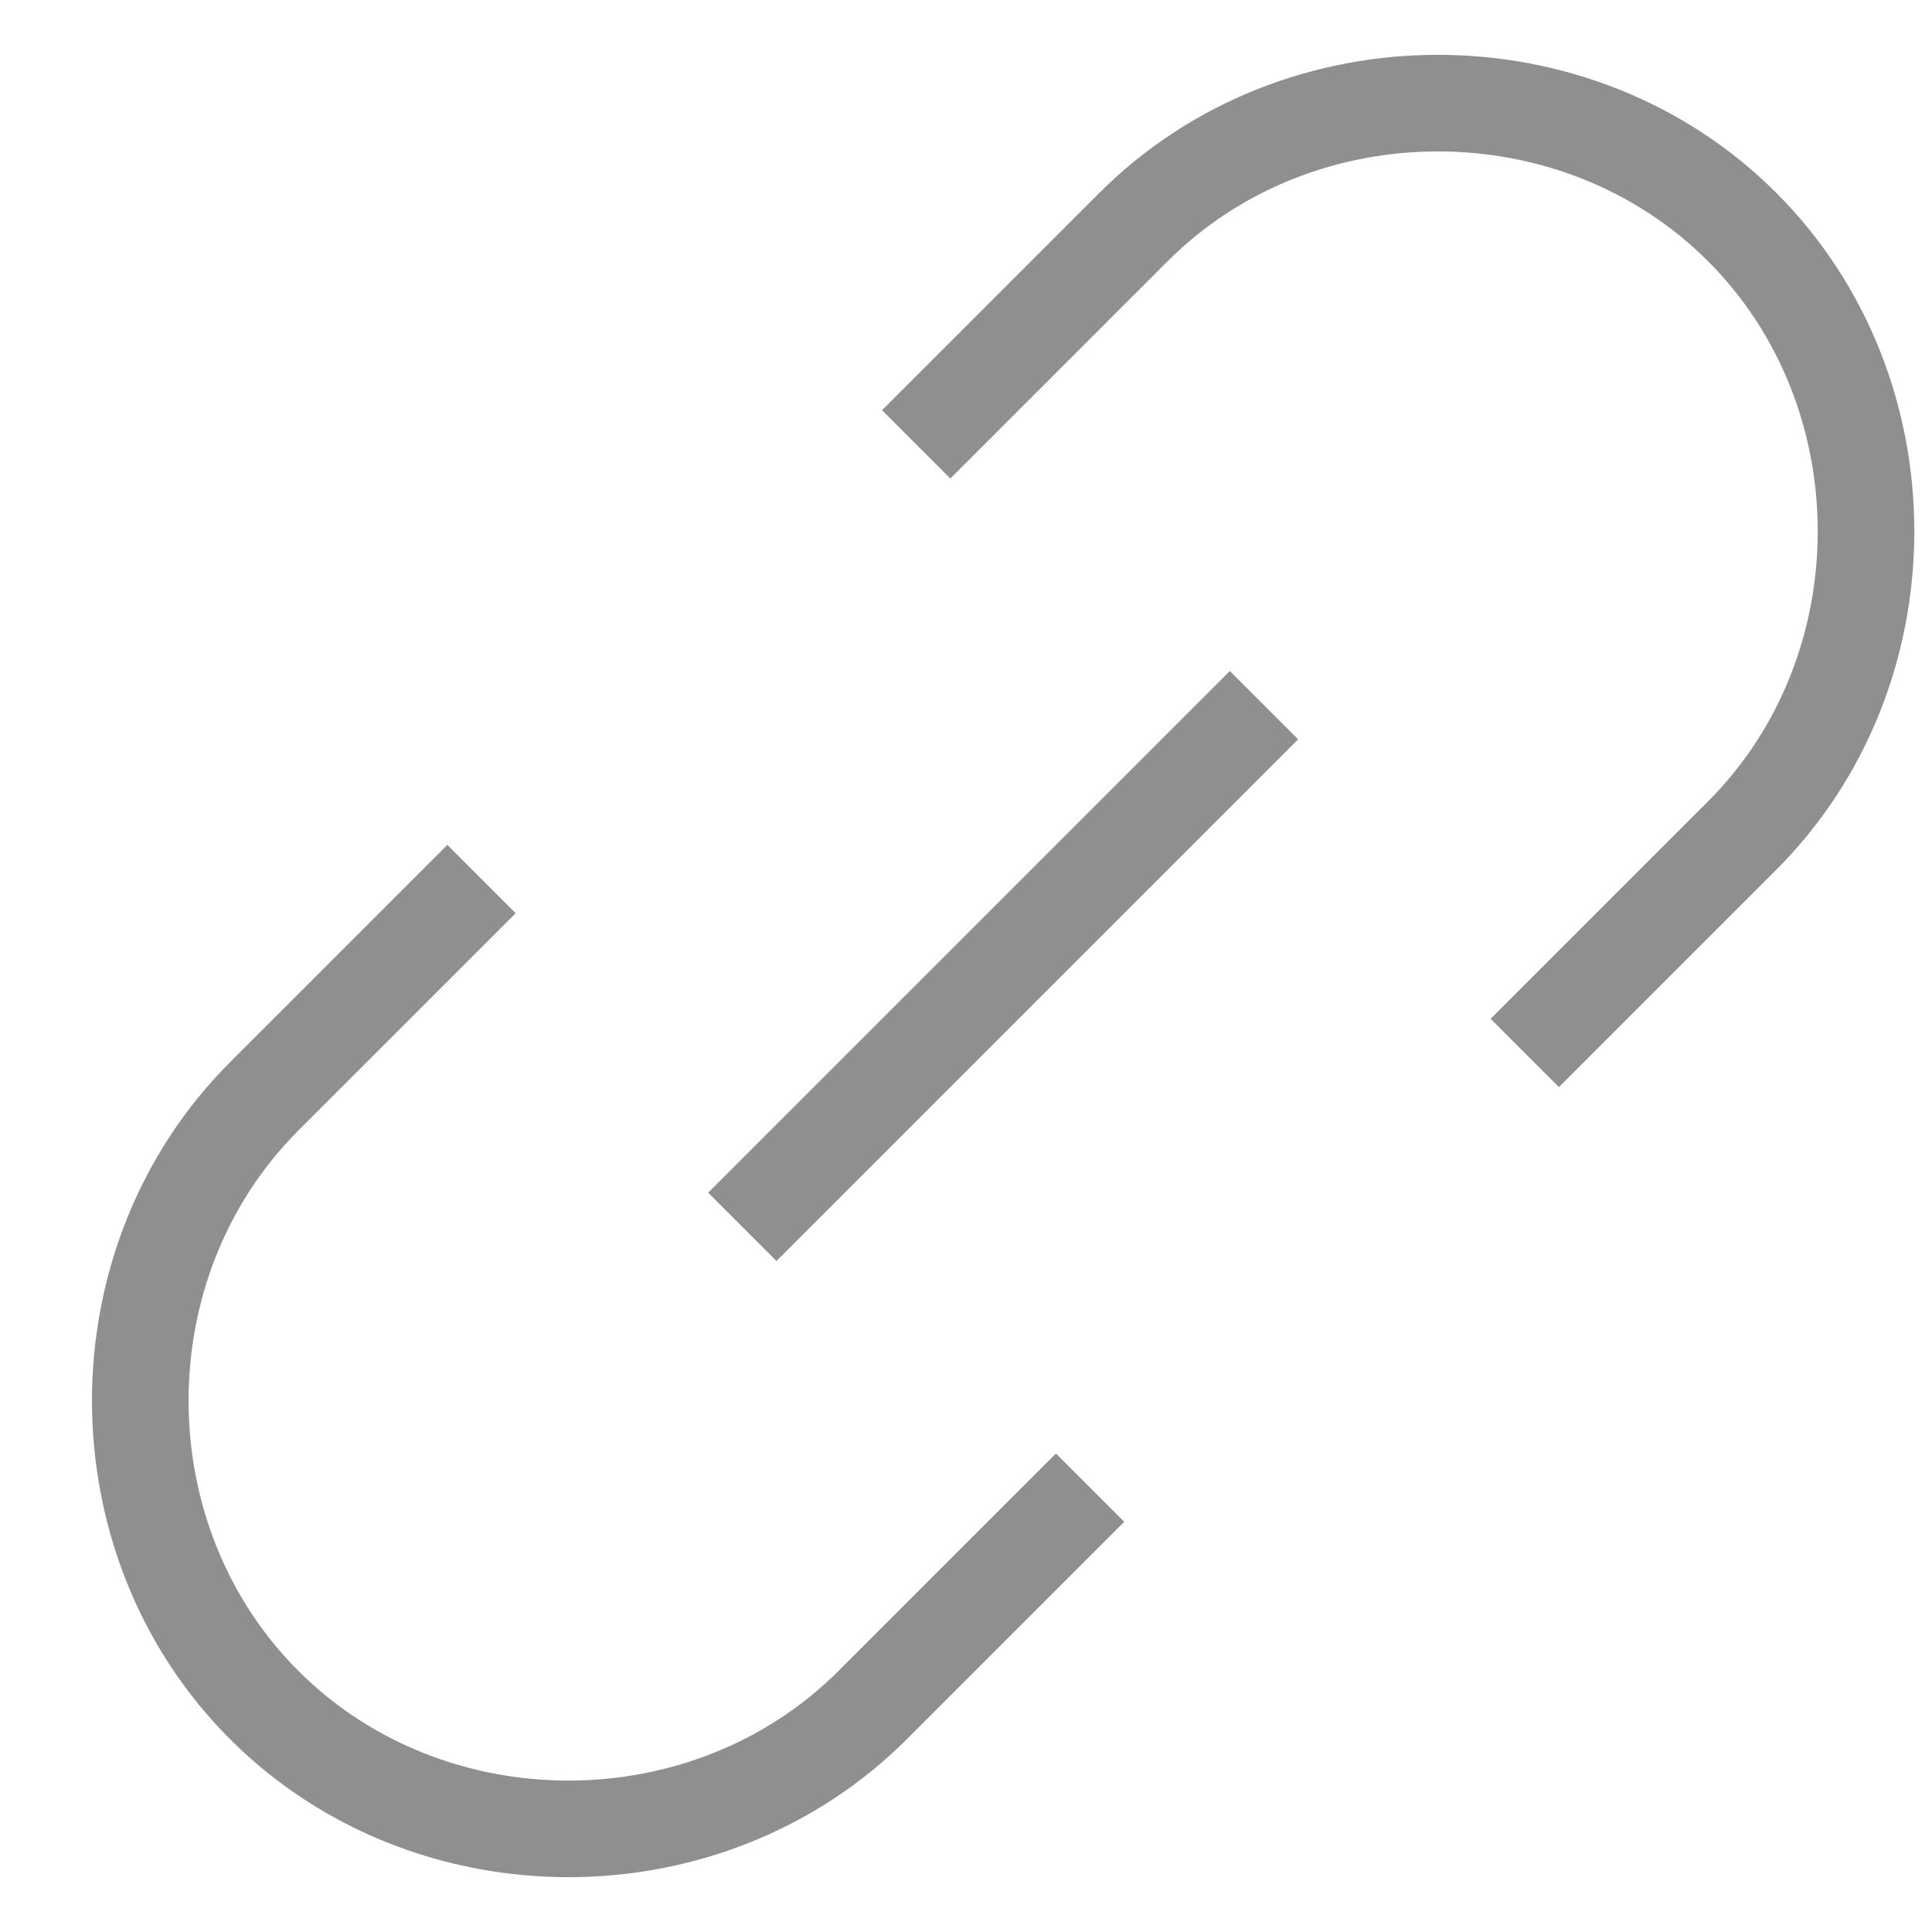
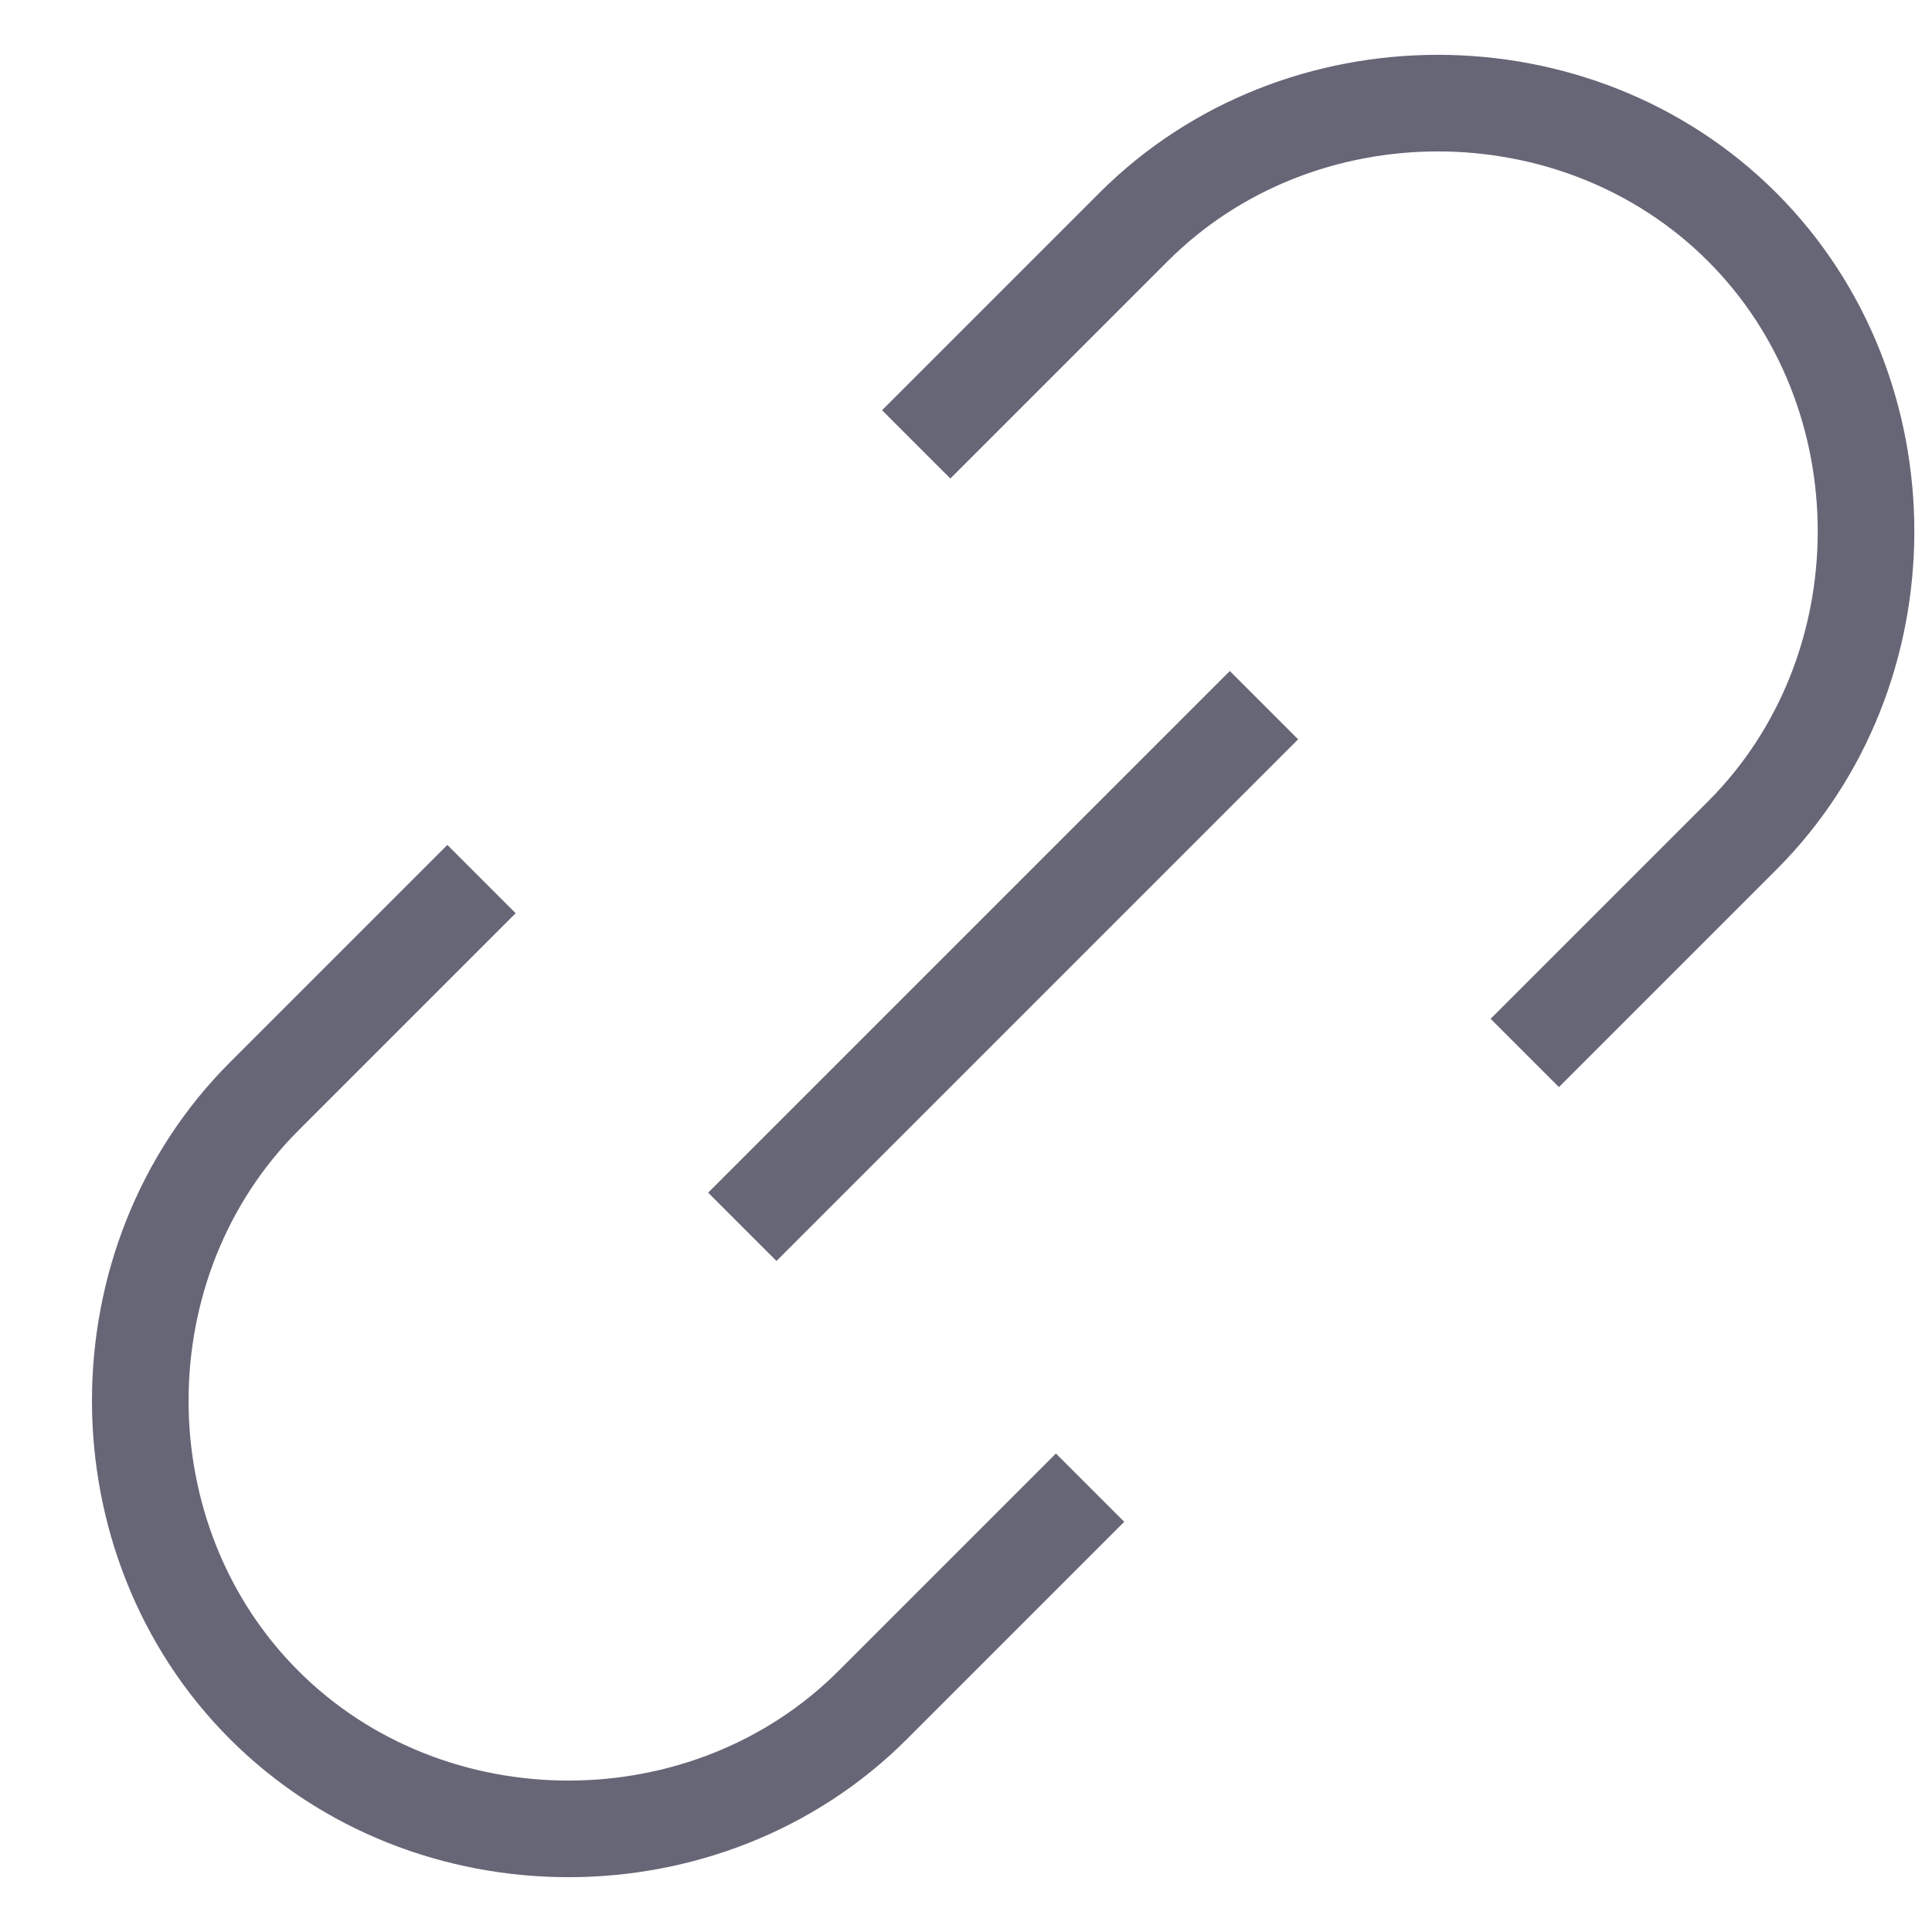
<svg xmlns="http://www.w3.org/2000/svg" width="20px" height="20px" viewBox="0 0 20 20" version="1.1">
  <defs />
  <g id="Page-1" stroke="none" stroke-width="1" fill="none" fill-rule="evenodd">
-     <g id="Icons" transform="translate(-712, -769)" stroke="#8F8F90">
+     <g id="Icons" transform="translate(-712, -769)" stroke="#666677">
      <g id="ui-24px-outline-2_link-69" transform="translate(713.3846, 770)">
        <g id="Group">
          <path d="M8.1,3.6 L10.35,1.35 C12.06,-0.36 14.94,-0.36 16.65,1.35 L16.65,1.35 C18.36,3.06 18.36,5.94 16.65,7.65 L14.4,9.9" id="Shape" />
          <path d="M9.9,14.4 L7.65,16.65 C5.94,18.36 3.06,18.36 1.35,16.65 L1.35,16.65 C-0.36,14.94 -0.36,12.06 1.35,10.35 L3.6,8.1" id="Shape" />
          <path d="M6.3,11.7 L11.7,6.3" id="Shape" />
        </g>
      </g>
    </g>
  </g>
</svg>
